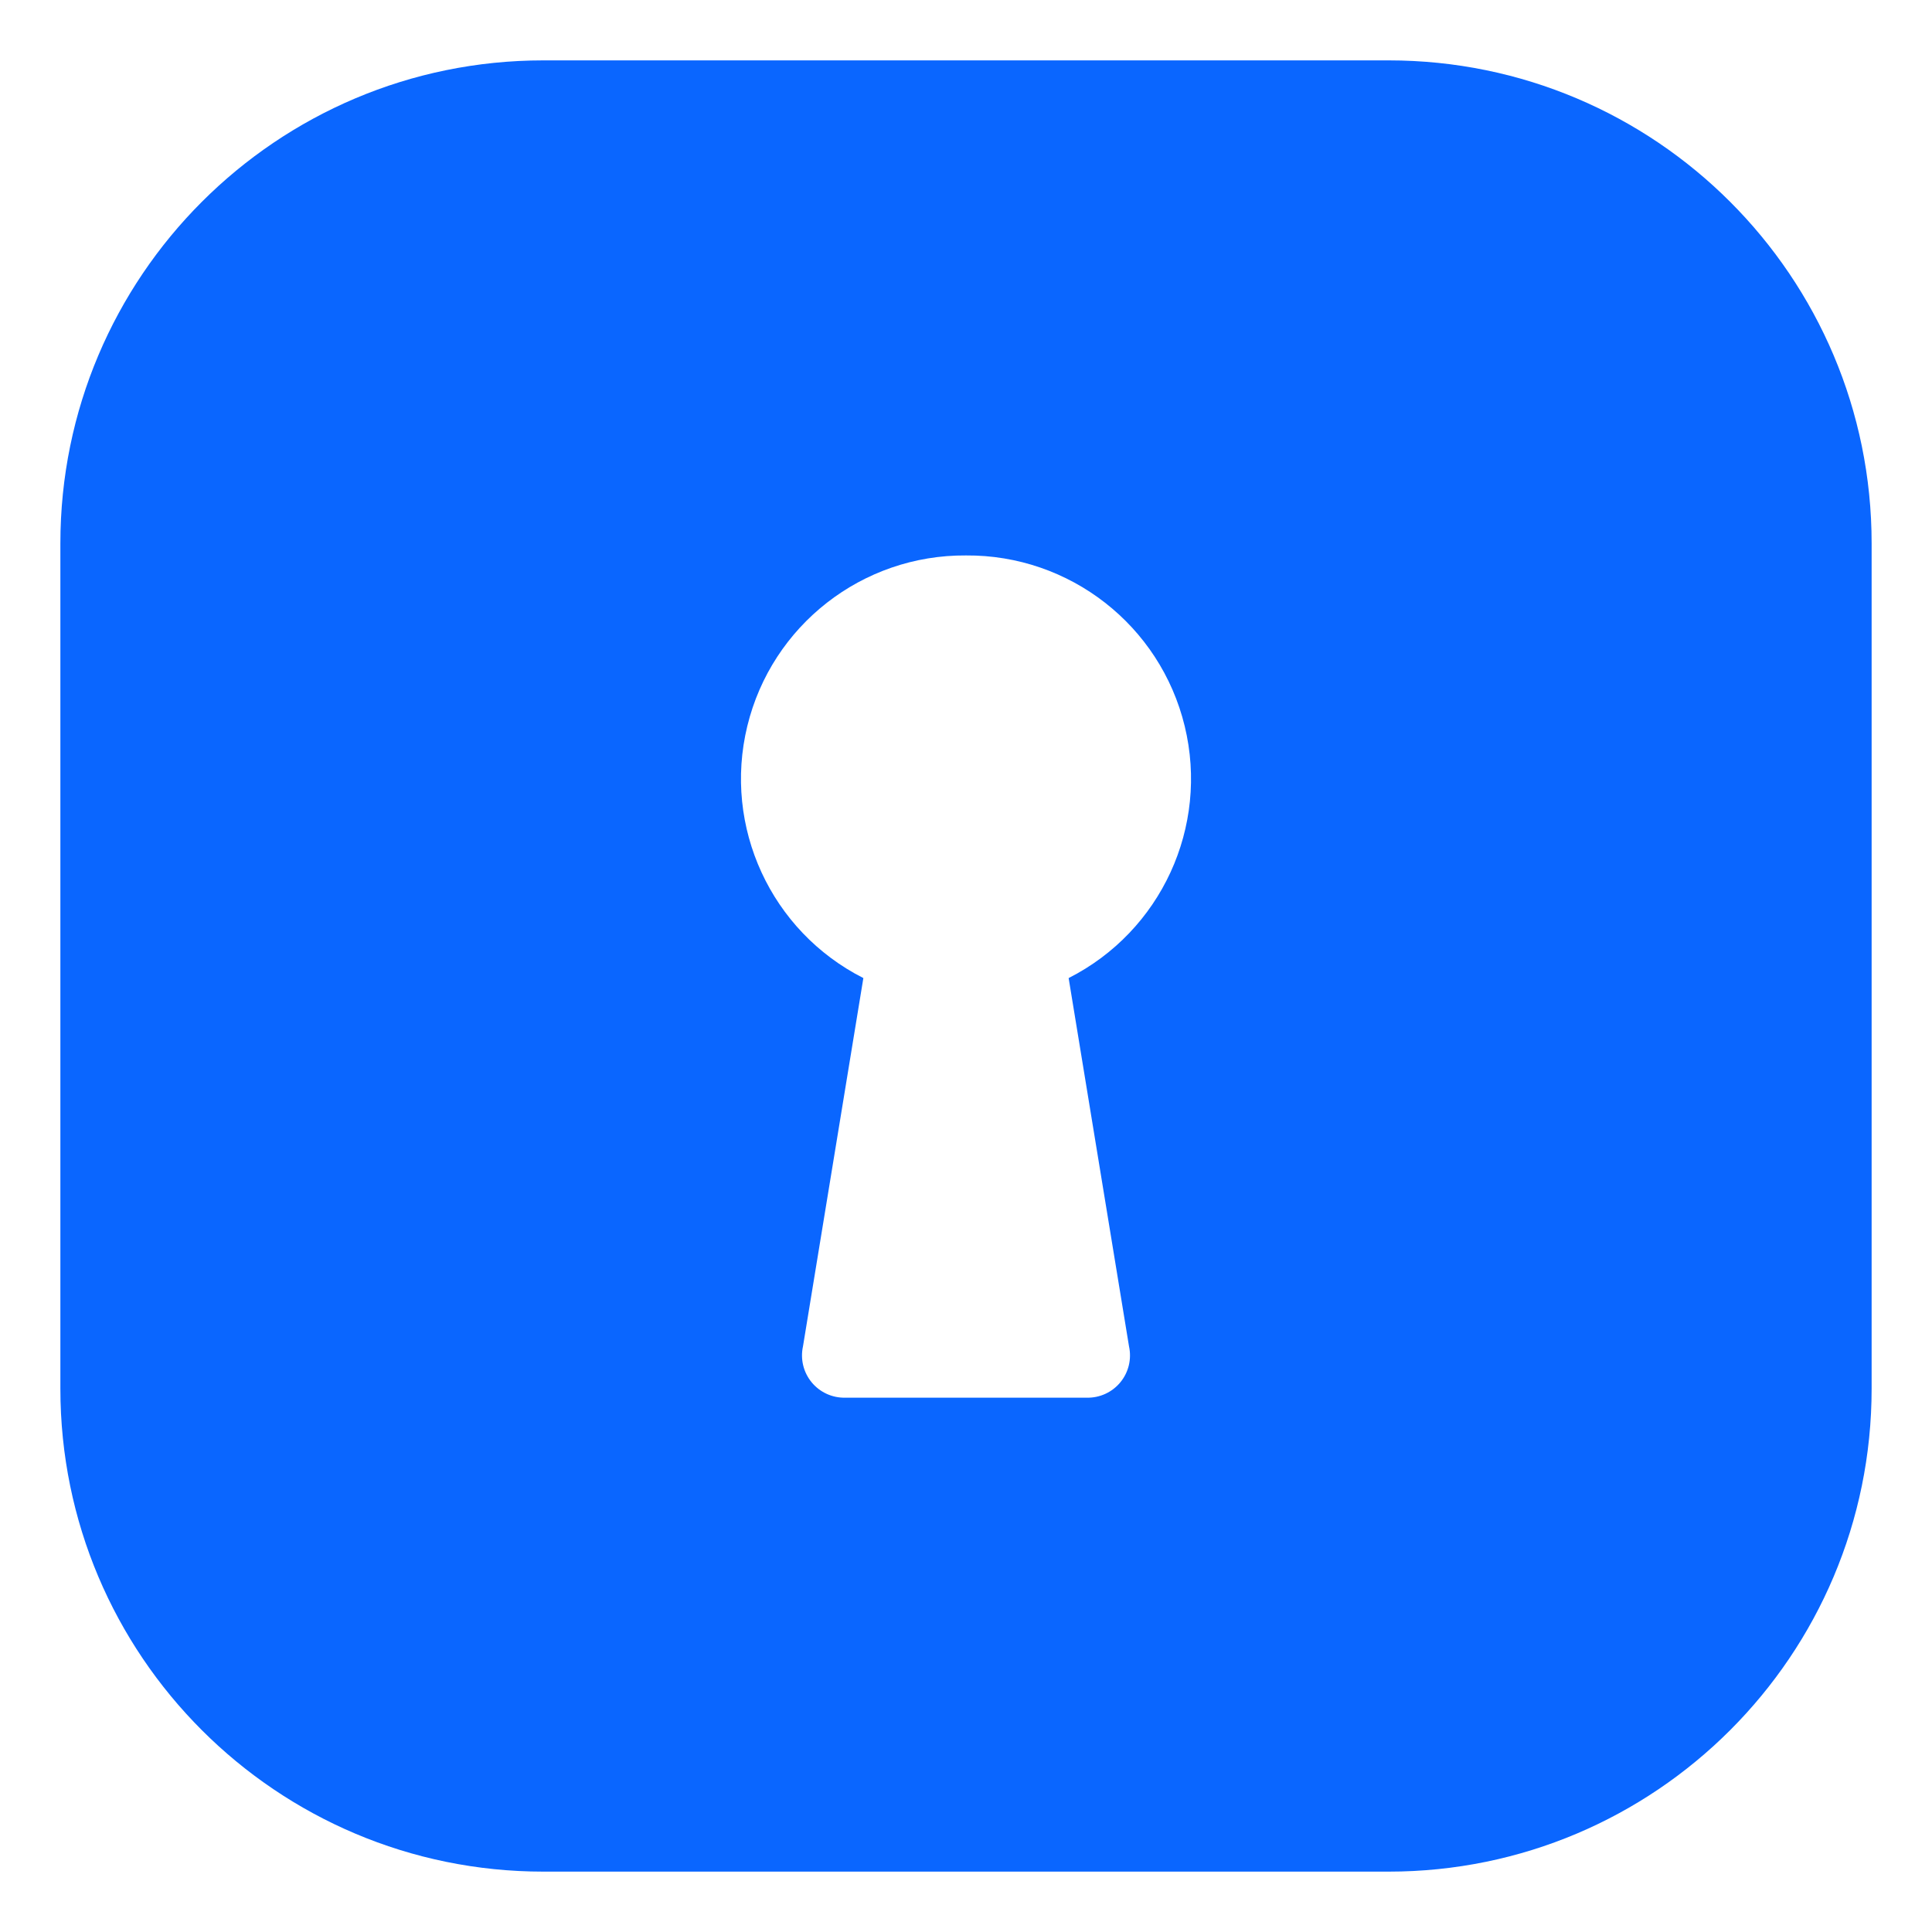
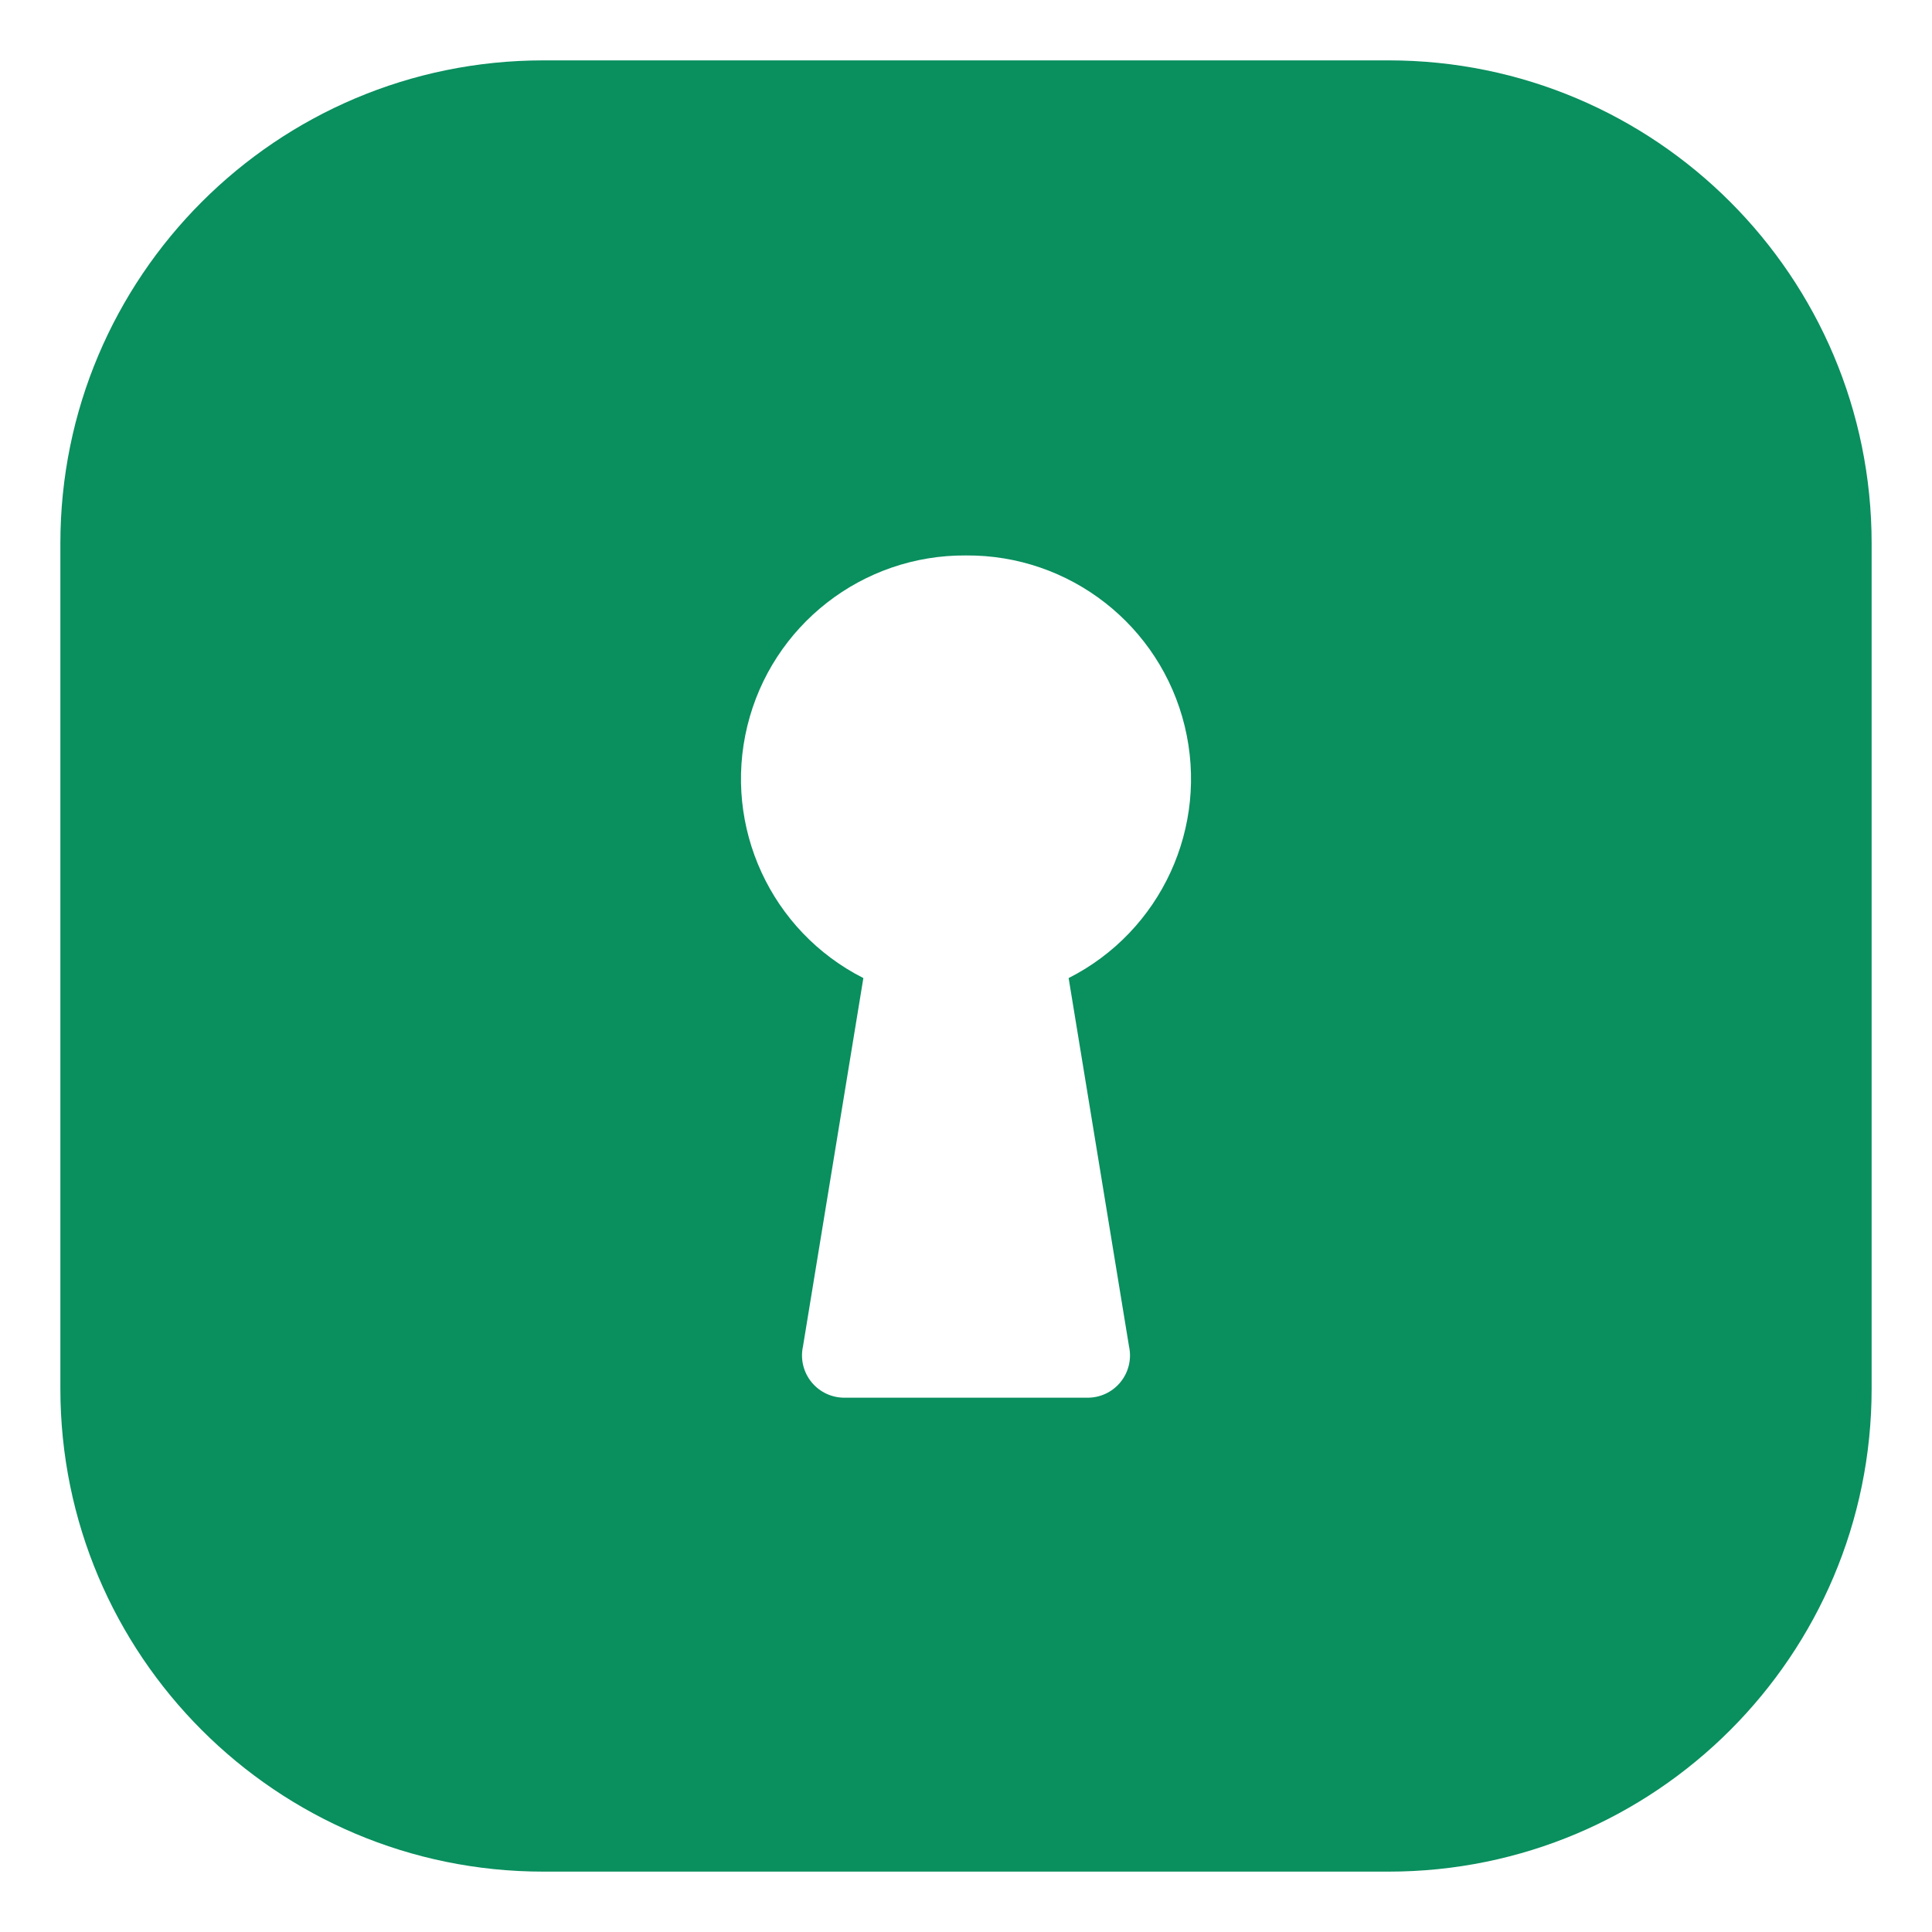
<svg xmlns="http://www.w3.org/2000/svg" viewBox="0 0 32 32">
-   <path fill="#0a66ff" fill-rule="evenodd" d="M9 1h14a8 8 0 0 1 8 8v14a8 8 0 0 1-8 8H9a8 8 0 0 1-8-8V9a8 8 0 0 1 8-8Zm7 8.2a3.7 3.7 0 0 0-1.7 7l-1 6.1a.7.7 0 0 0 .7.85h4a.7.7 0 0 0 .7-.85l-1-6.1A3.7 3.7 0 0 0 16 9.2Z" clip-rule="evenodd" />
+   <path fill="#0a8f5f" fill-rule="evenodd" d="M9 1h14a8 8 0 0 1 8 8v14a8 8 0 0 1-8 8H9a8 8 0 0 1-8-8V9a8 8 0 0 1 8-8Zm7 8.2a3.7 3.7 0 0 0-1.7 7l-1 6.1a.7.7 0 0 0 .7.85h4a.7.7 0 0 0 .7-.85l-1-6.1A3.7 3.7 0 0 0 16 9.2Z" clip-rule="evenodd" />
</svg>
